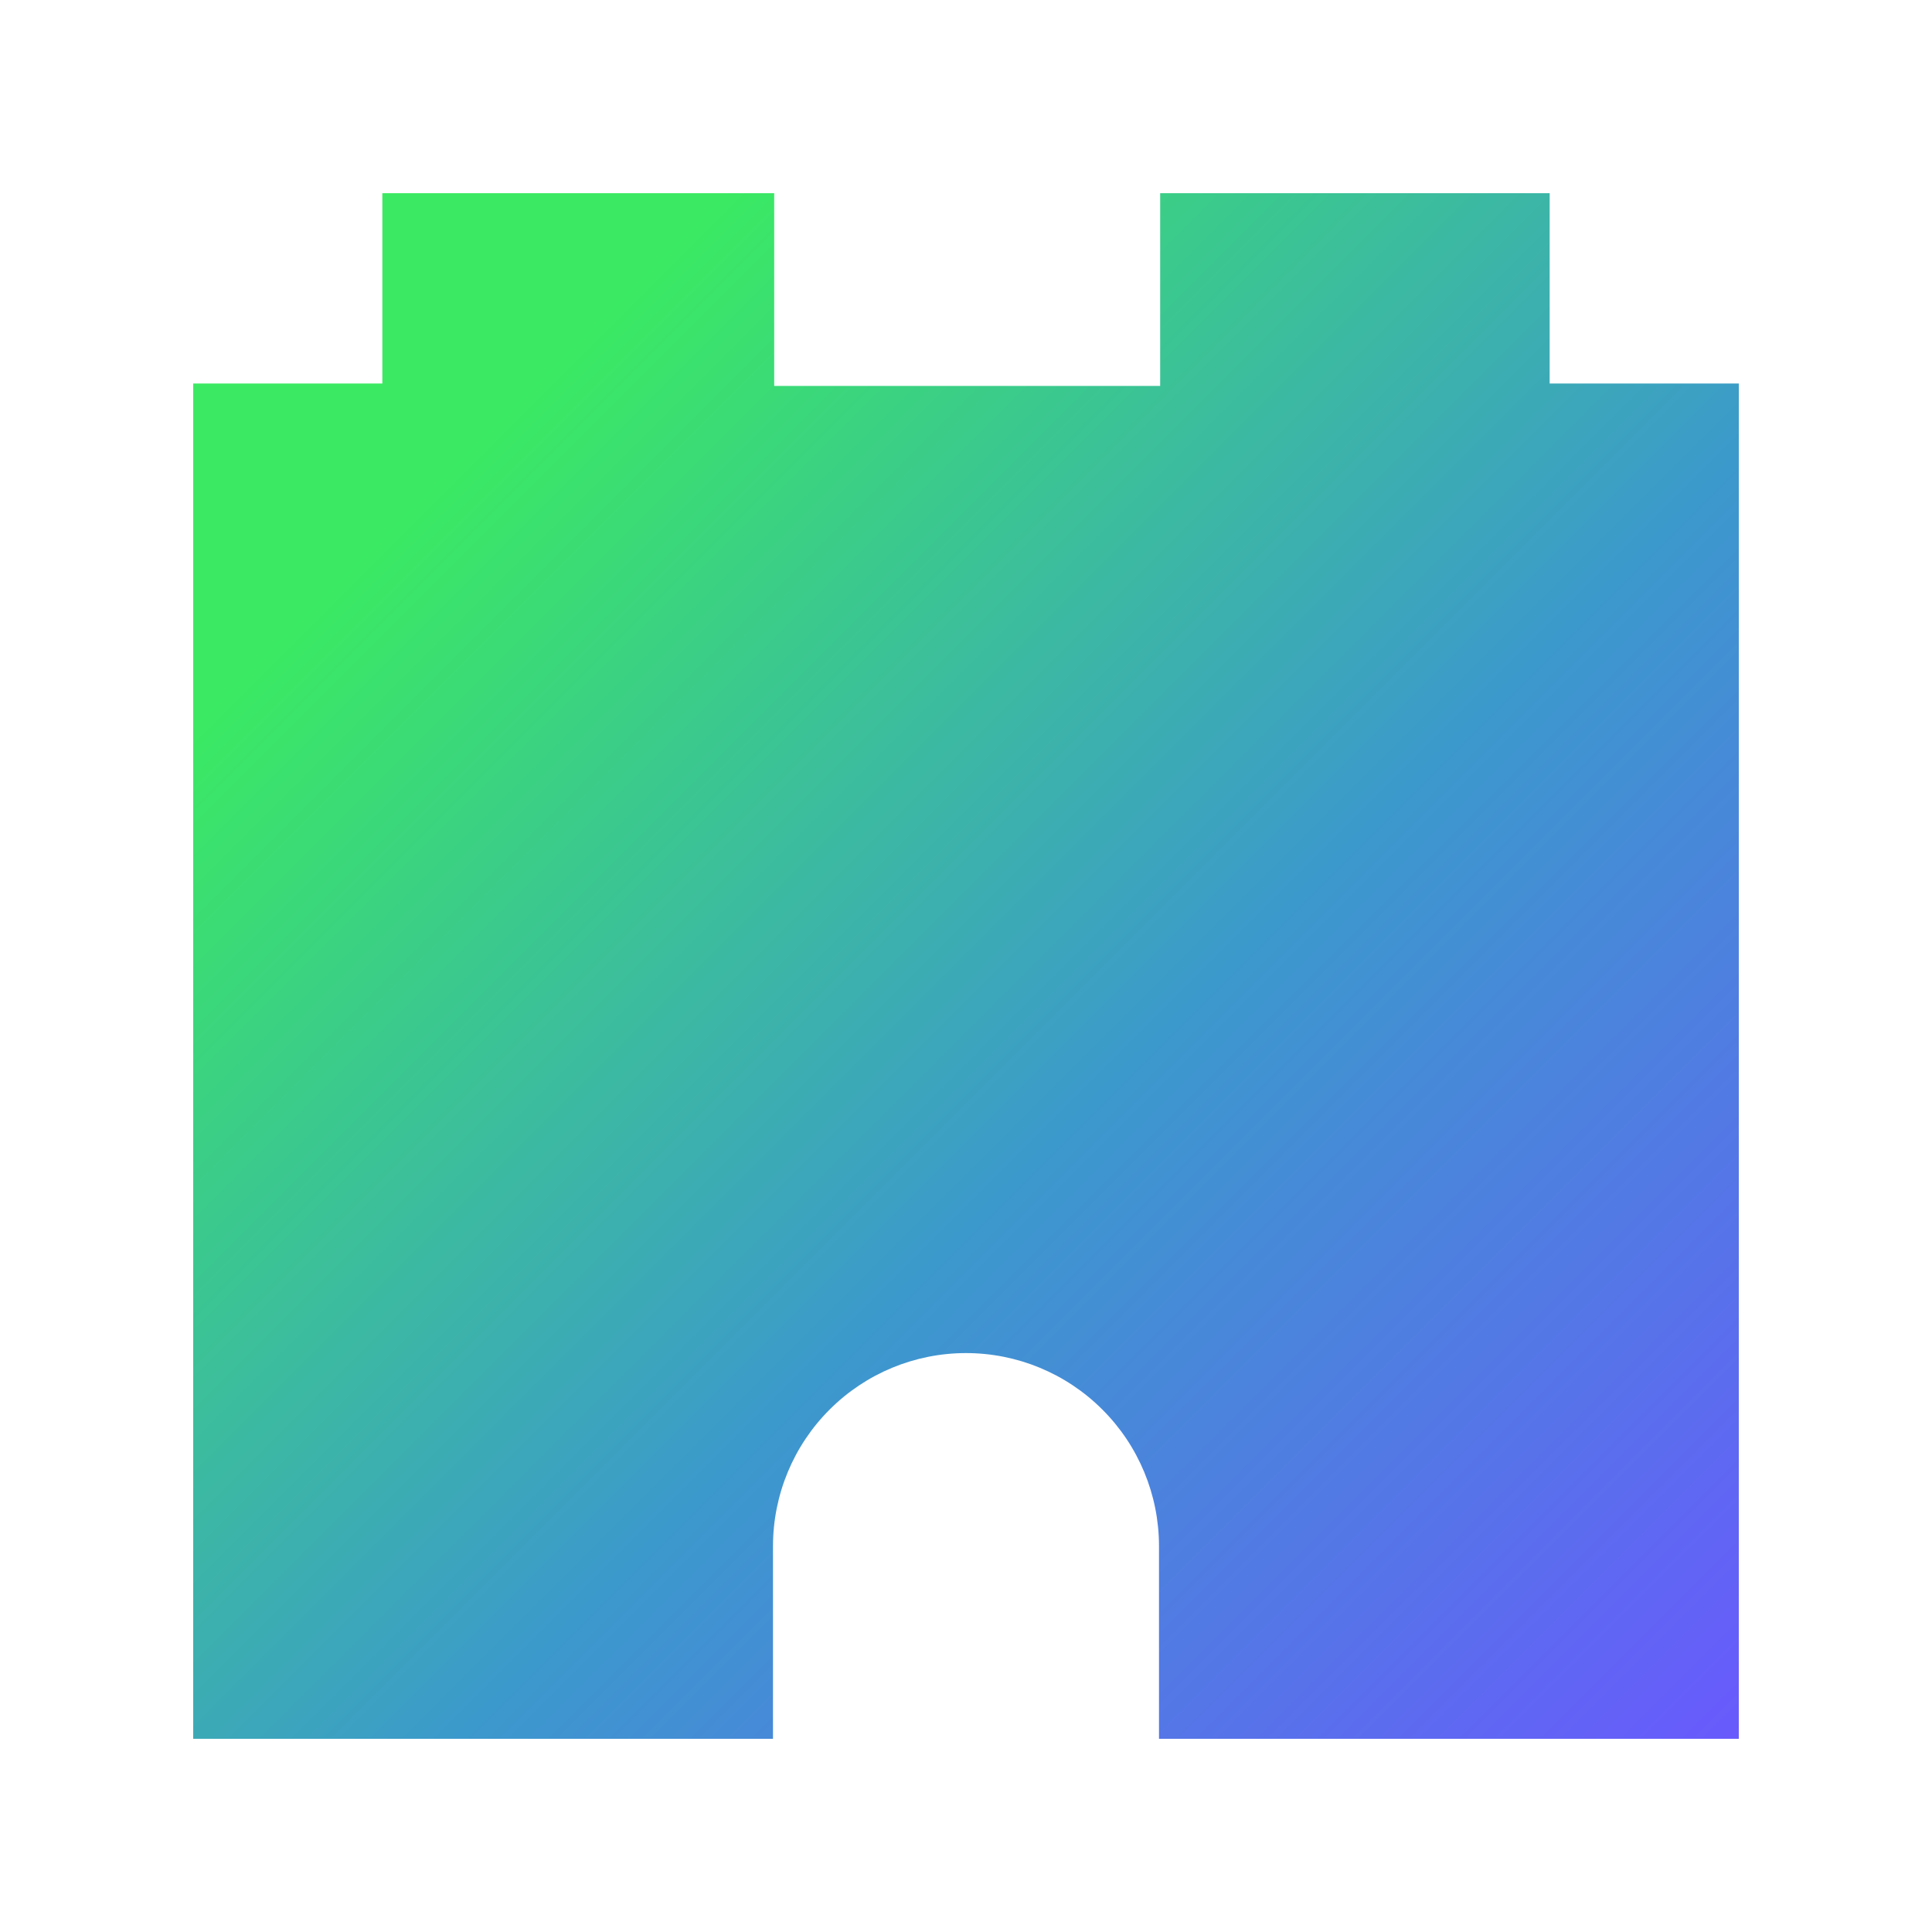
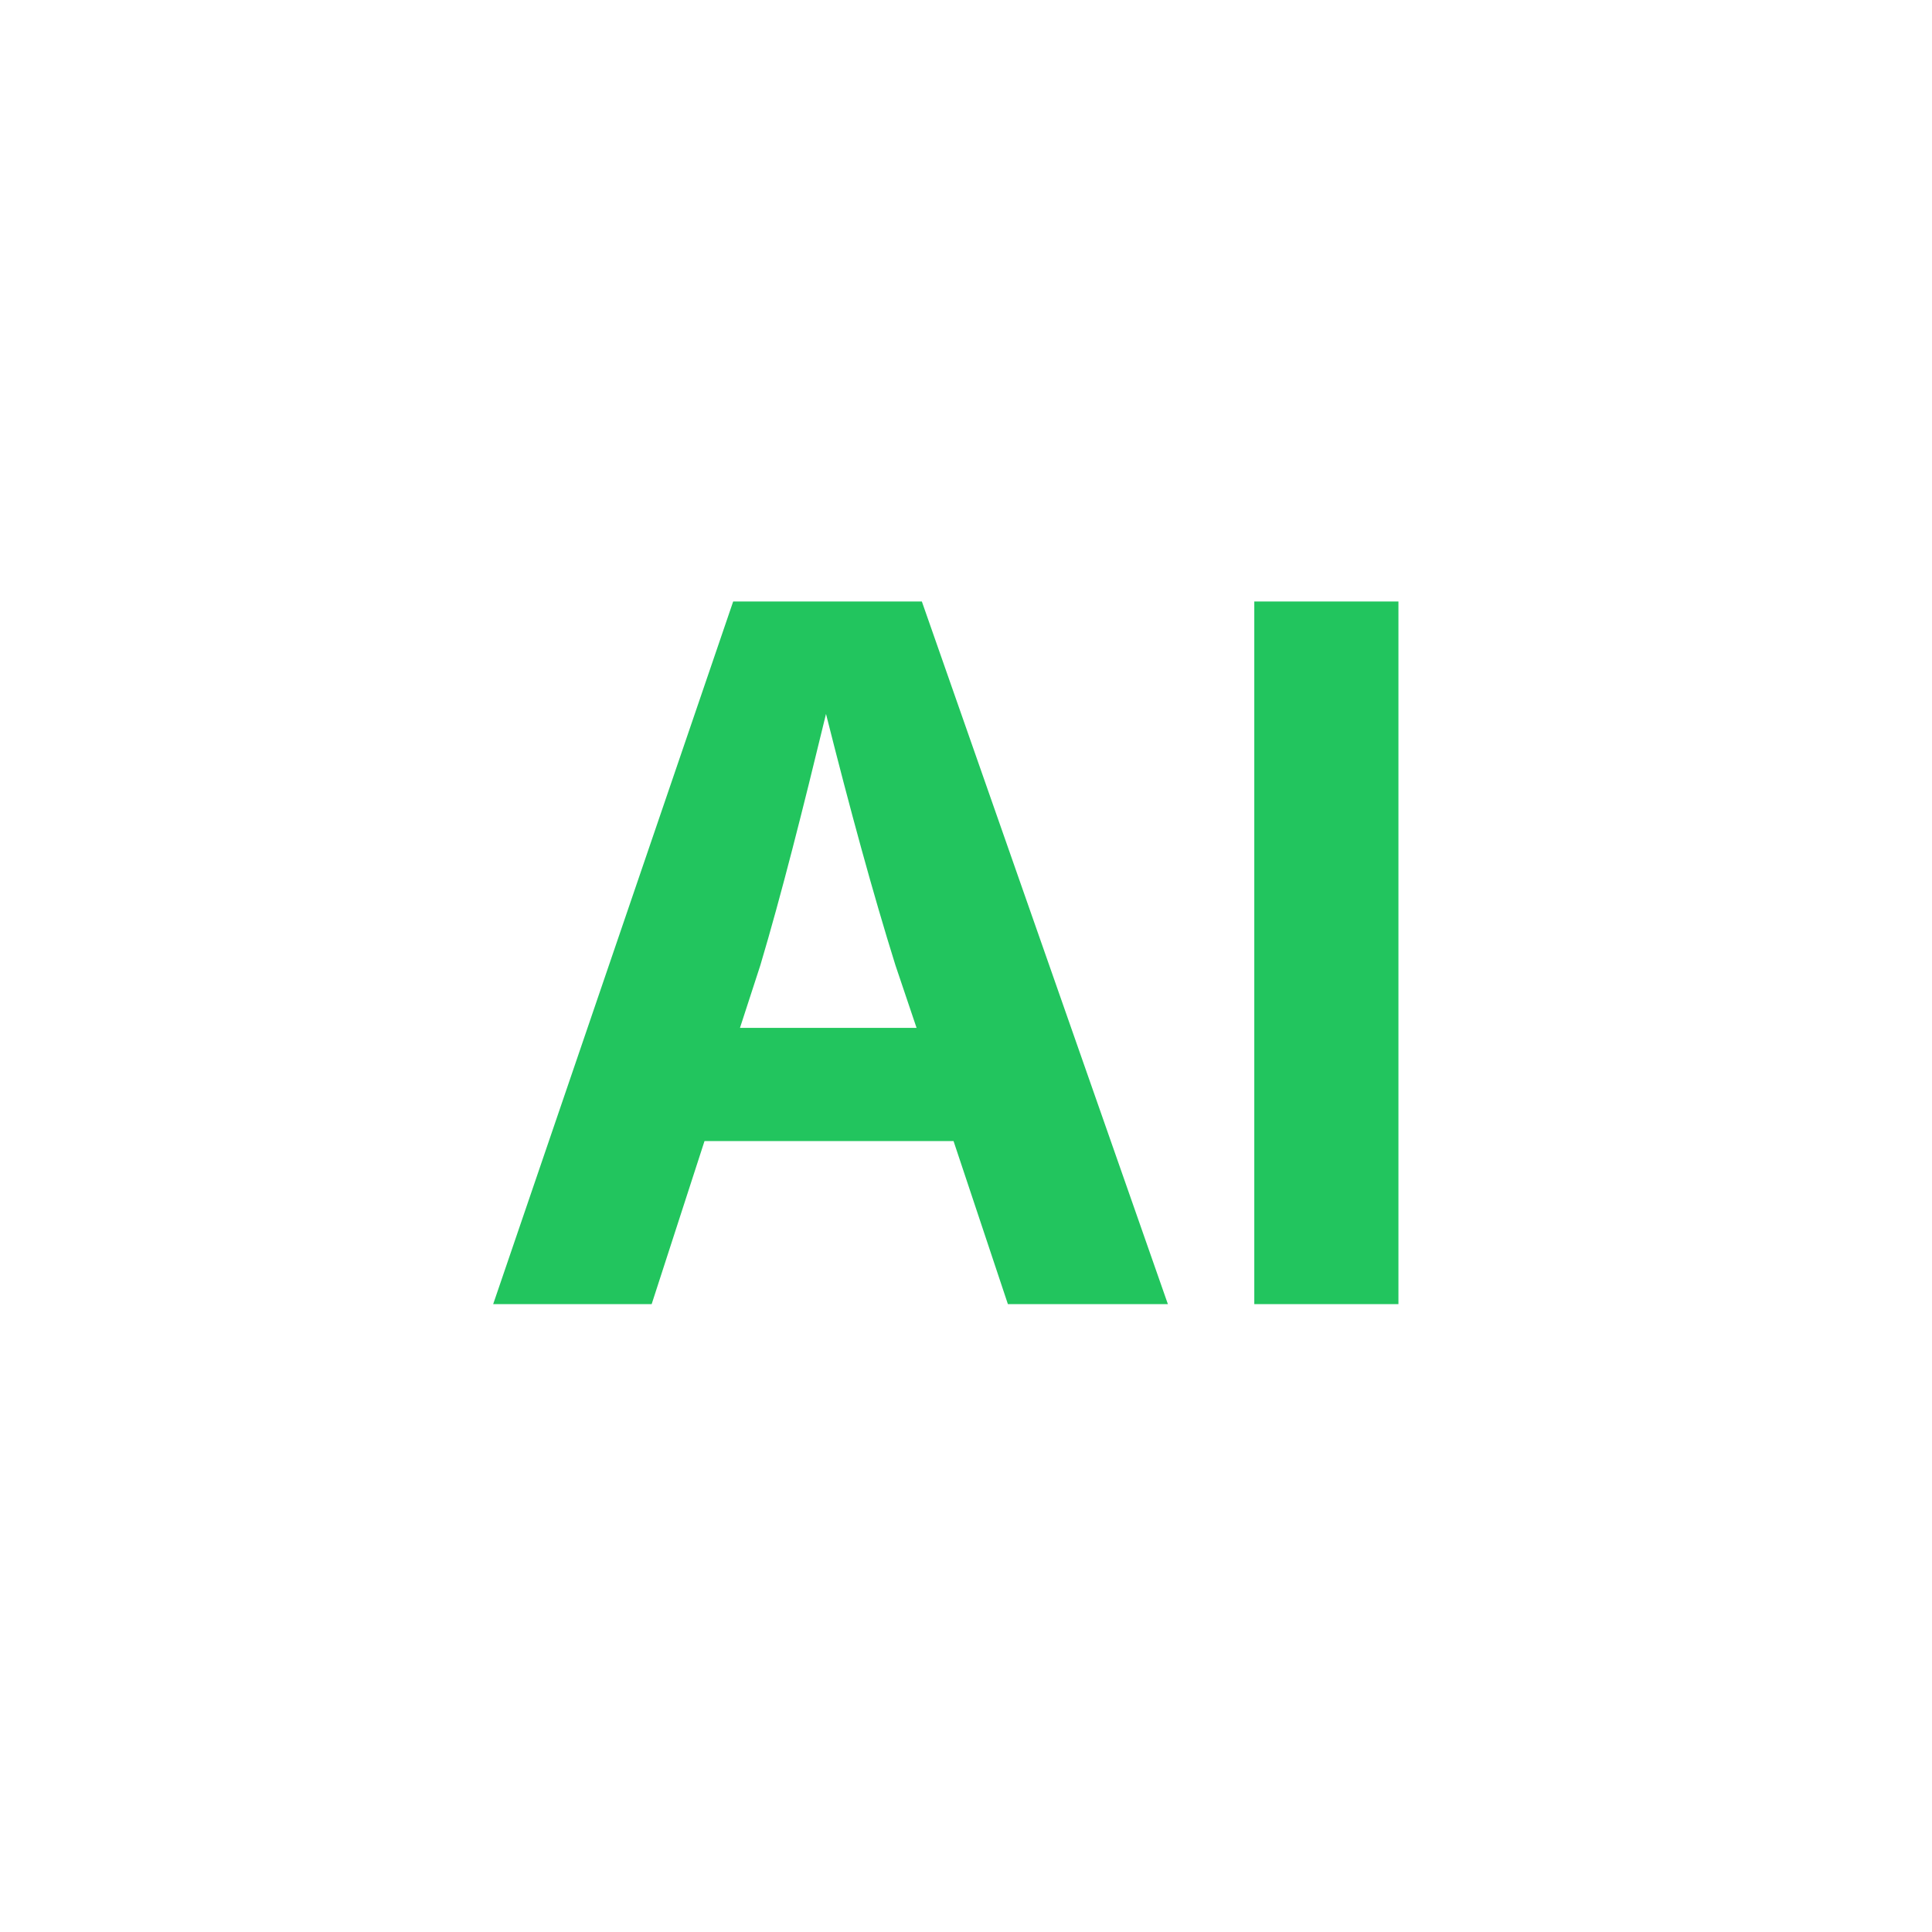
- <svg xmlns="http://www.w3.org/2000/svg" width="40" height="40" viewBox="0 0 40 40" fill="none">
-   <path d="M32.084 7.94V4H24.02V7.99H16.029V4H7.916V7.94H4V36H16.004V32.005C16.006 30.946 16.427 29.931 17.177 29.183C17.926 28.434 18.941 28.014 20 28.014C21.059 28.014 22.074 28.434 22.823 29.183C23.573 29.931 23.994 30.946 23.996 32.005V36H36V7.94H32.084Z" fill="url(#paint0_linear)" />
-   <defs>
-     <linearGradient id="paint0_linear" x1="2.942" y1="4.9" x2="37.777" y2="39.734" gradientUnits="userSpaceOnUse">
-       <stop offset="0.159" stop-color="#3BEA62" />
-       <stop offset="0.54" stop-color="#3C99CC" />
-       <stop offset="0.937" stop-color="#6B57FF" />
-     </linearGradient>
-   </defs>
+ <svg xmlns="http://www.w3.org/2000/svg" width="40" height="40" viewBox="0 0 40 40" role="img" aria-label="AI icon">
+   <rect width="40" height="40" fill="none" />
+   <text x="20" y="27" text-anchor="middle" font-family="Inter, Segoe UI, Arial, sans-serif" font-size="20" font-weight="700" fill="#22c55e">AI</text>
</svg>
